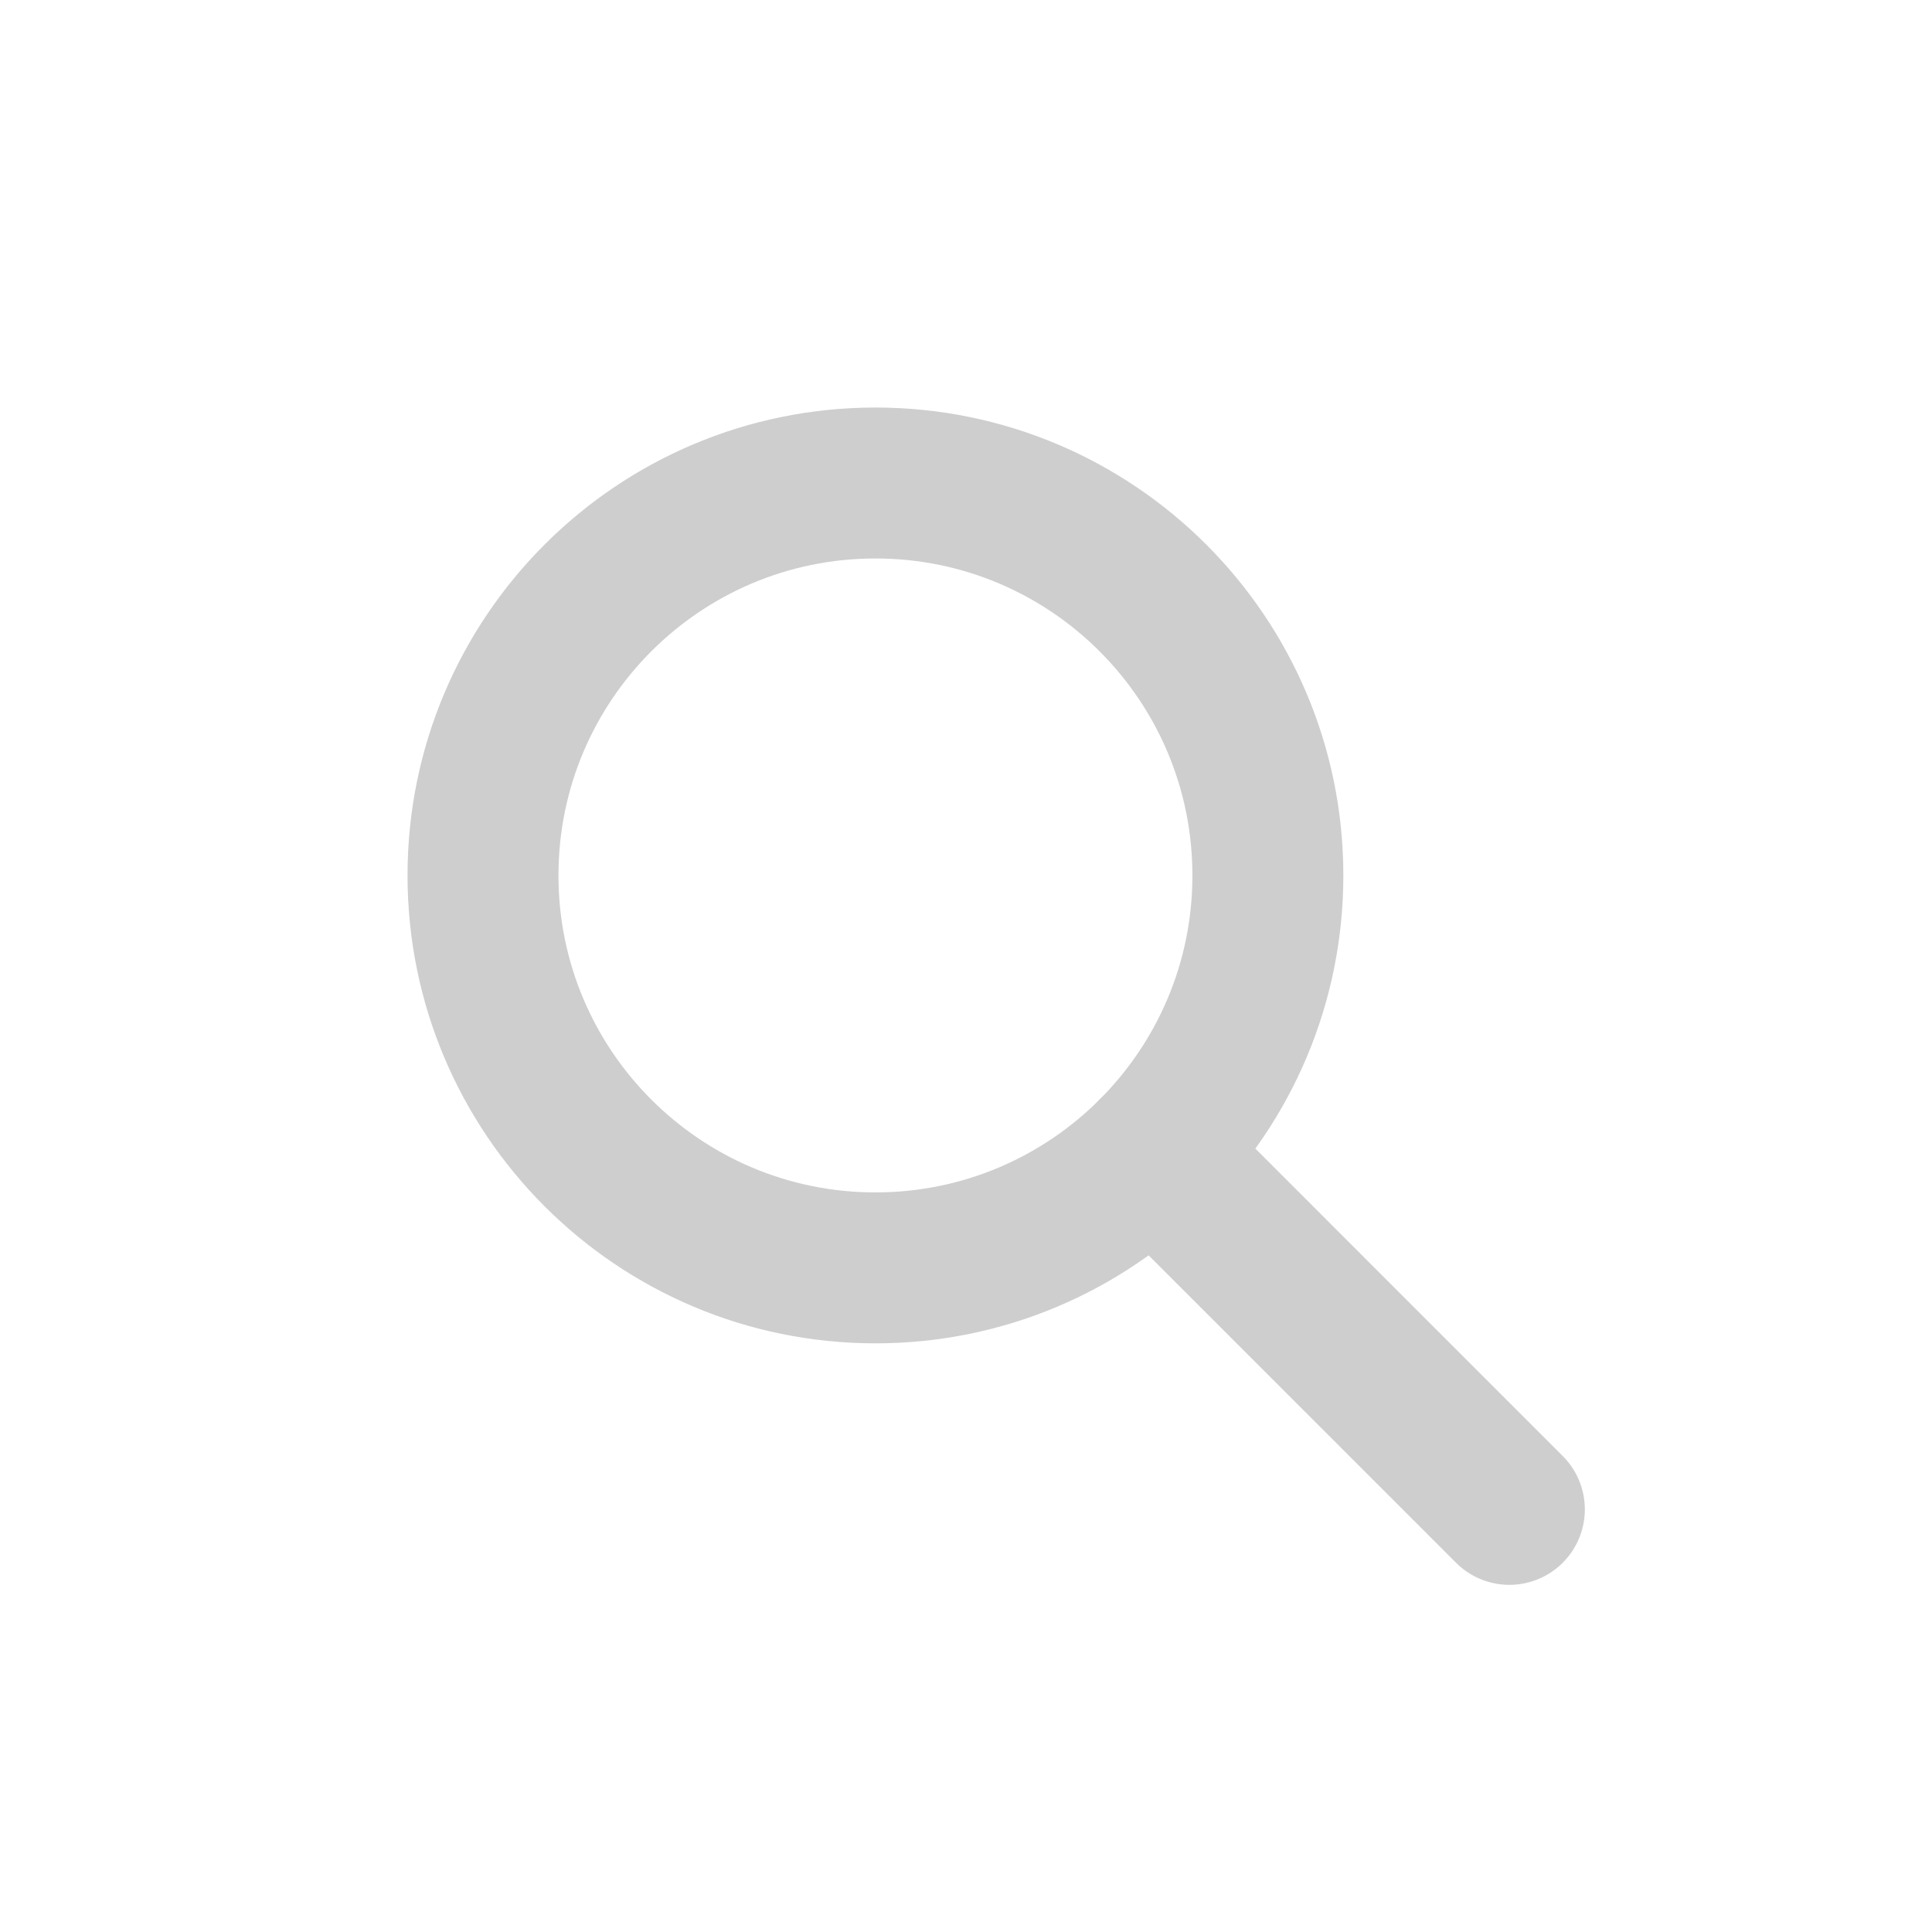
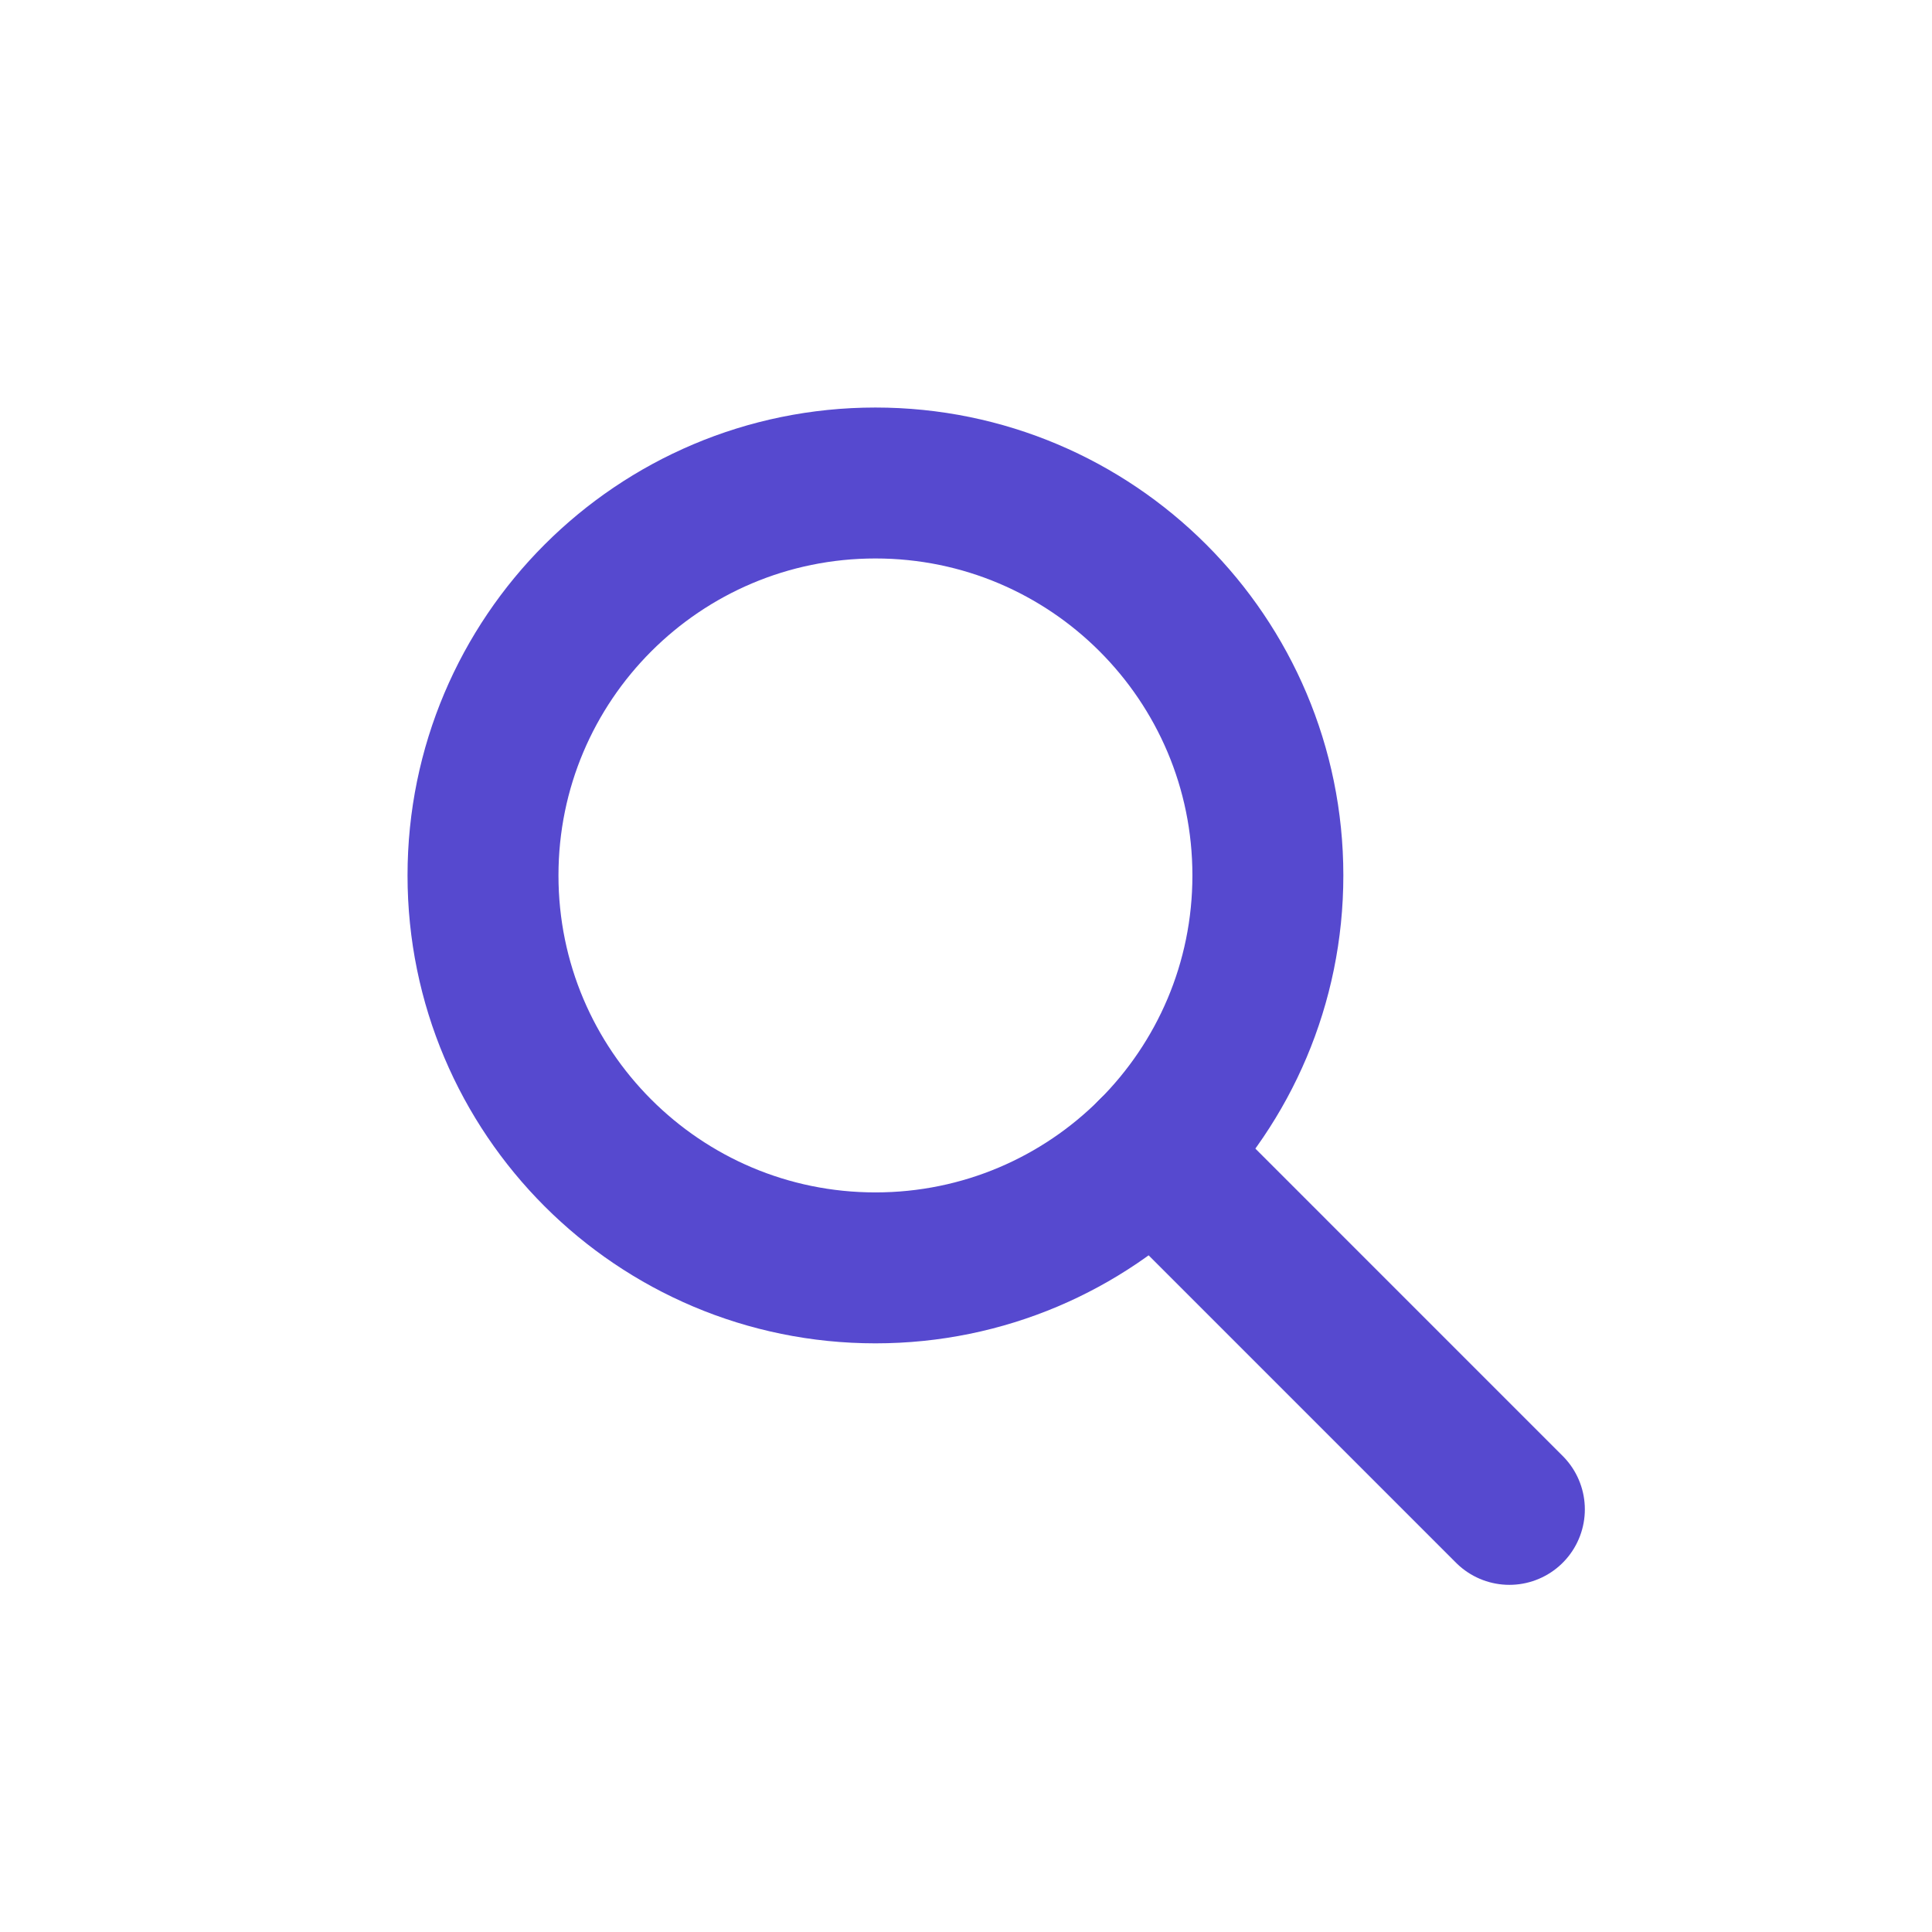
<svg xmlns="http://www.w3.org/2000/svg" width="40" height="40" viewBox="0 0 64 64">
-   <path data-name="layer2" fill="none" stroke="#cecece" stroke-miterlimit="10" stroke-width="5" d="M38.192 38.191L50 50" stroke-linejoin="round" stroke-linecap="round" />
-   <circle data-name="layer1" cx="29" cy="29" r="13" fill="none" stroke="#cecece" stroke-miterlimit="10" stroke-width="5" stroke-linejoin="round" stroke-linecap="round" />
+   <path data-name="layer2" fill="none" stroke="#5649CF" stroke-miterlimit="10" stroke-width="5" d="M38.192 38.191L50 50" stroke-linejoin="round" stroke-linecap="round" />
+   <circle data-name="layer1" cx="29" cy="29" r="13" fill="none" stroke="#5649CF" stroke-miterlimit="10" stroke-width="5" stroke-linejoin="round" stroke-linecap="round" />
</svg>
